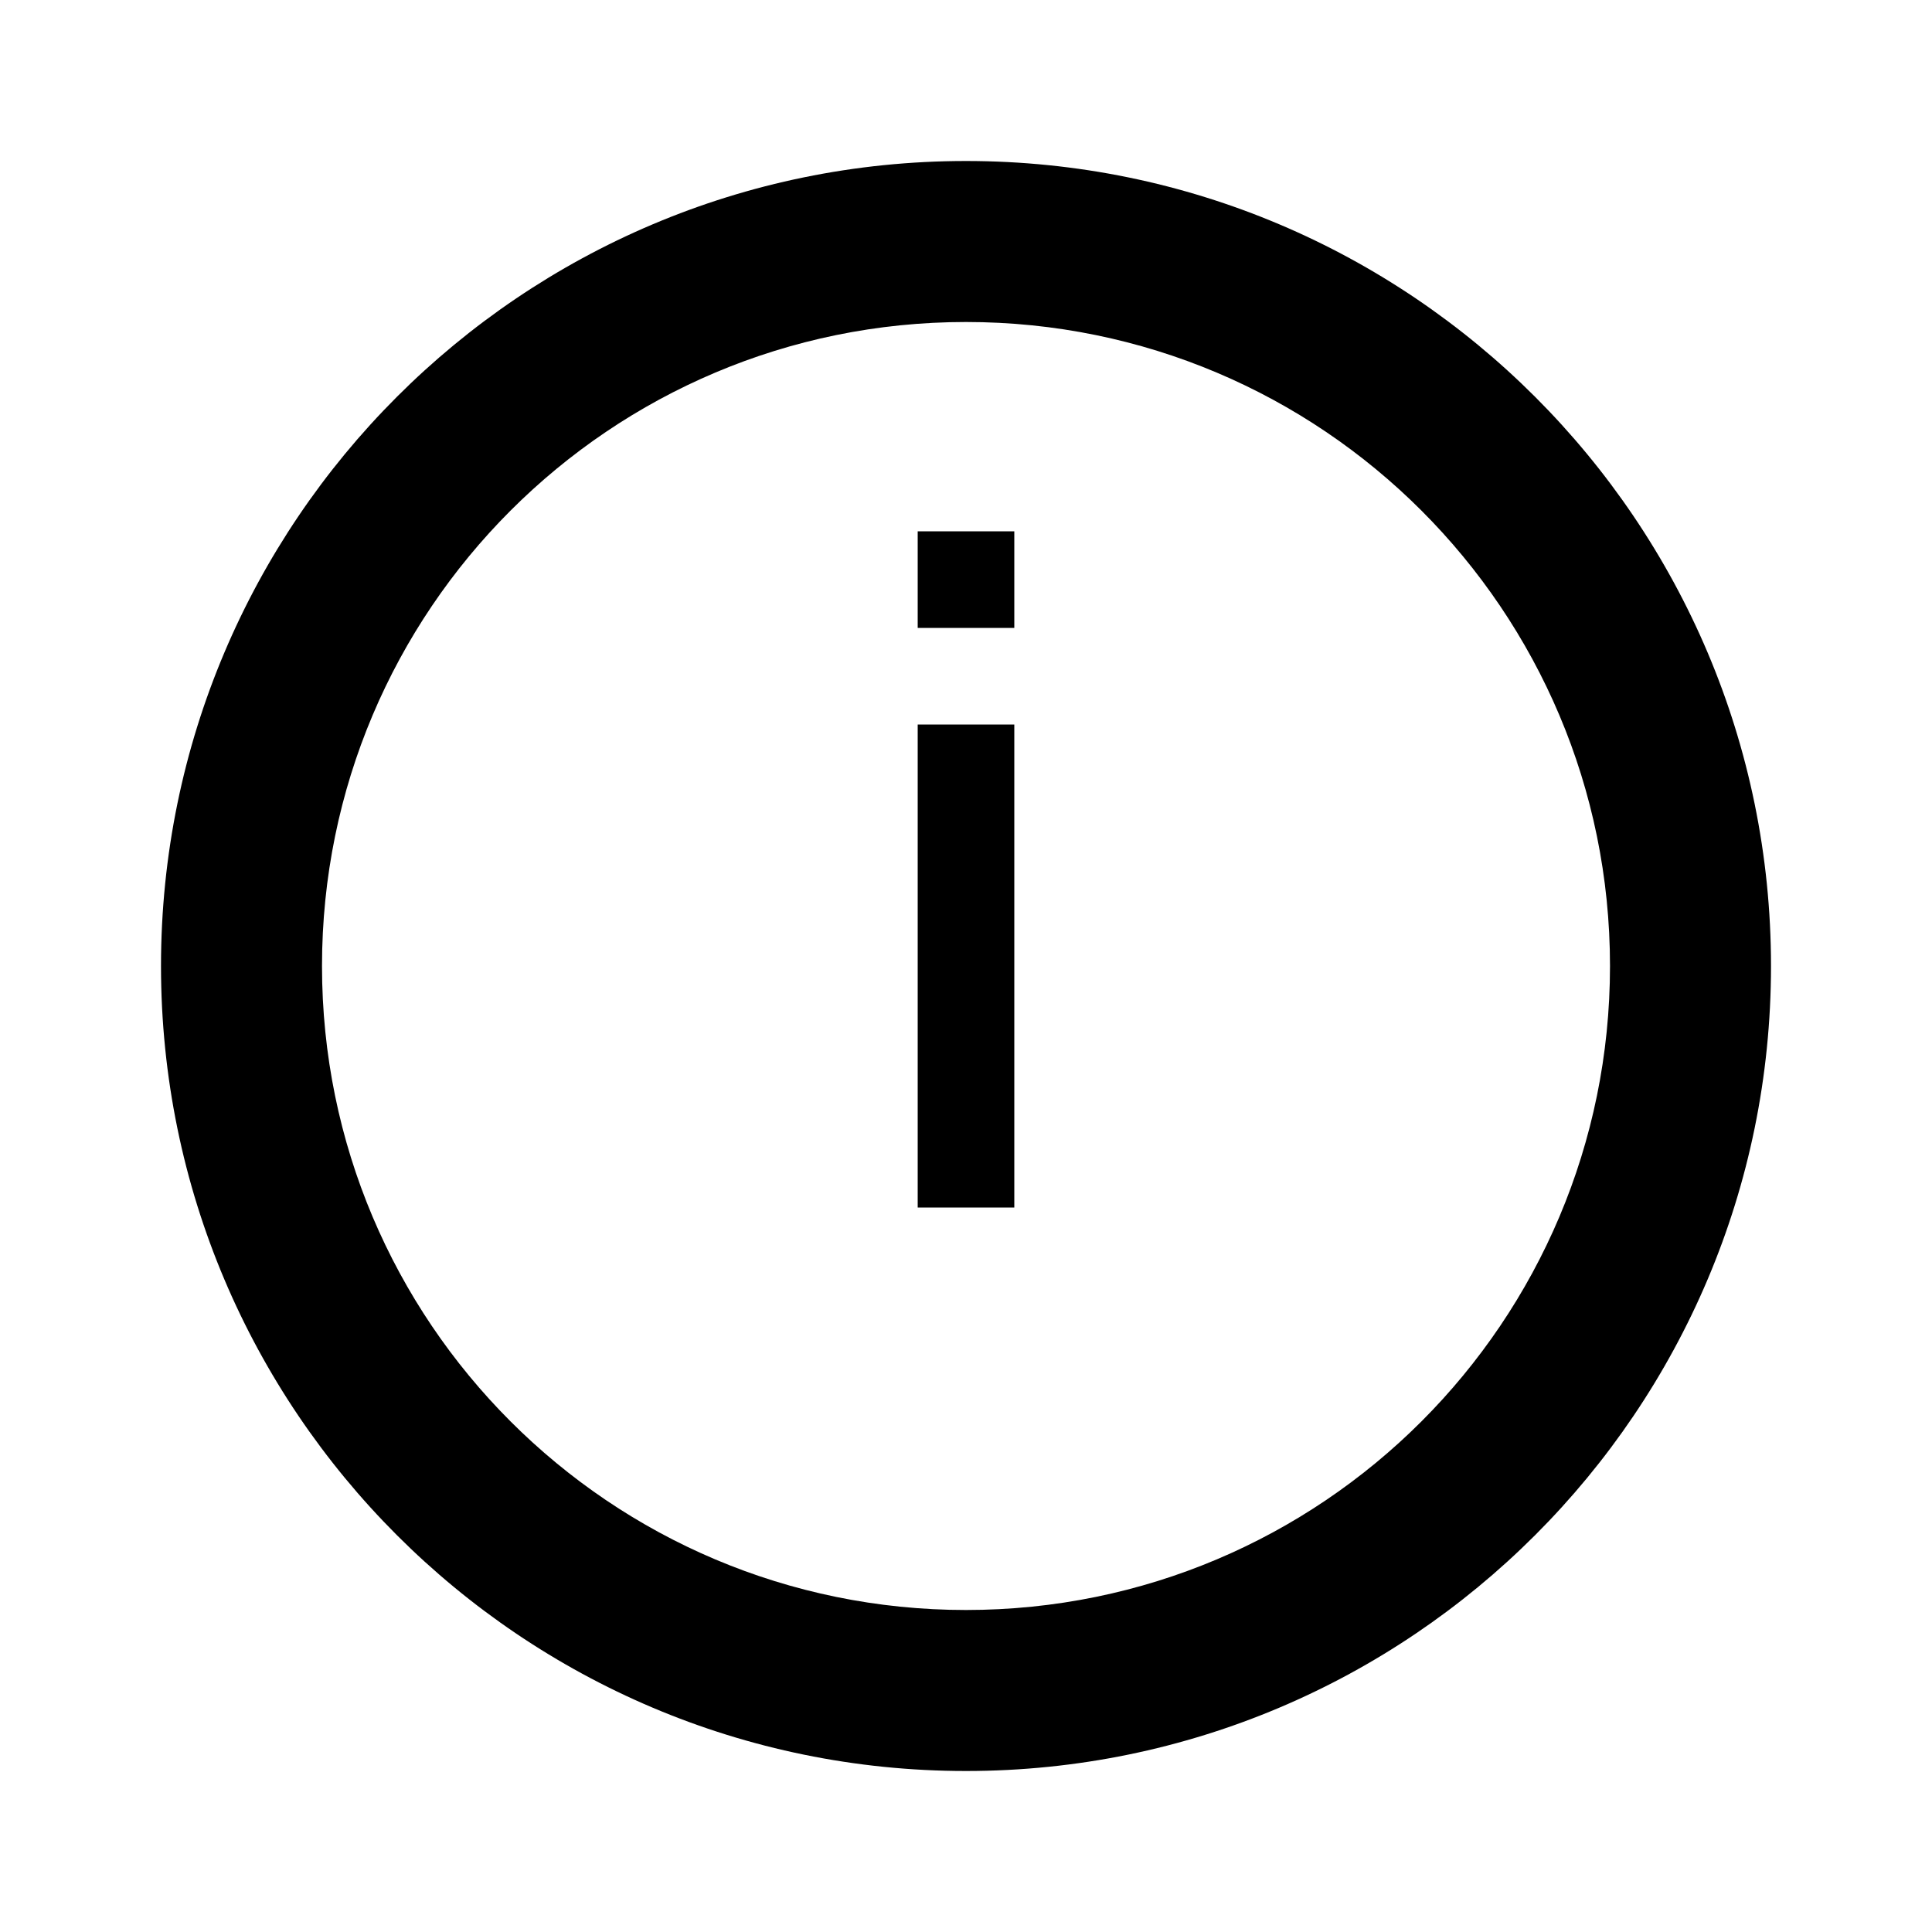
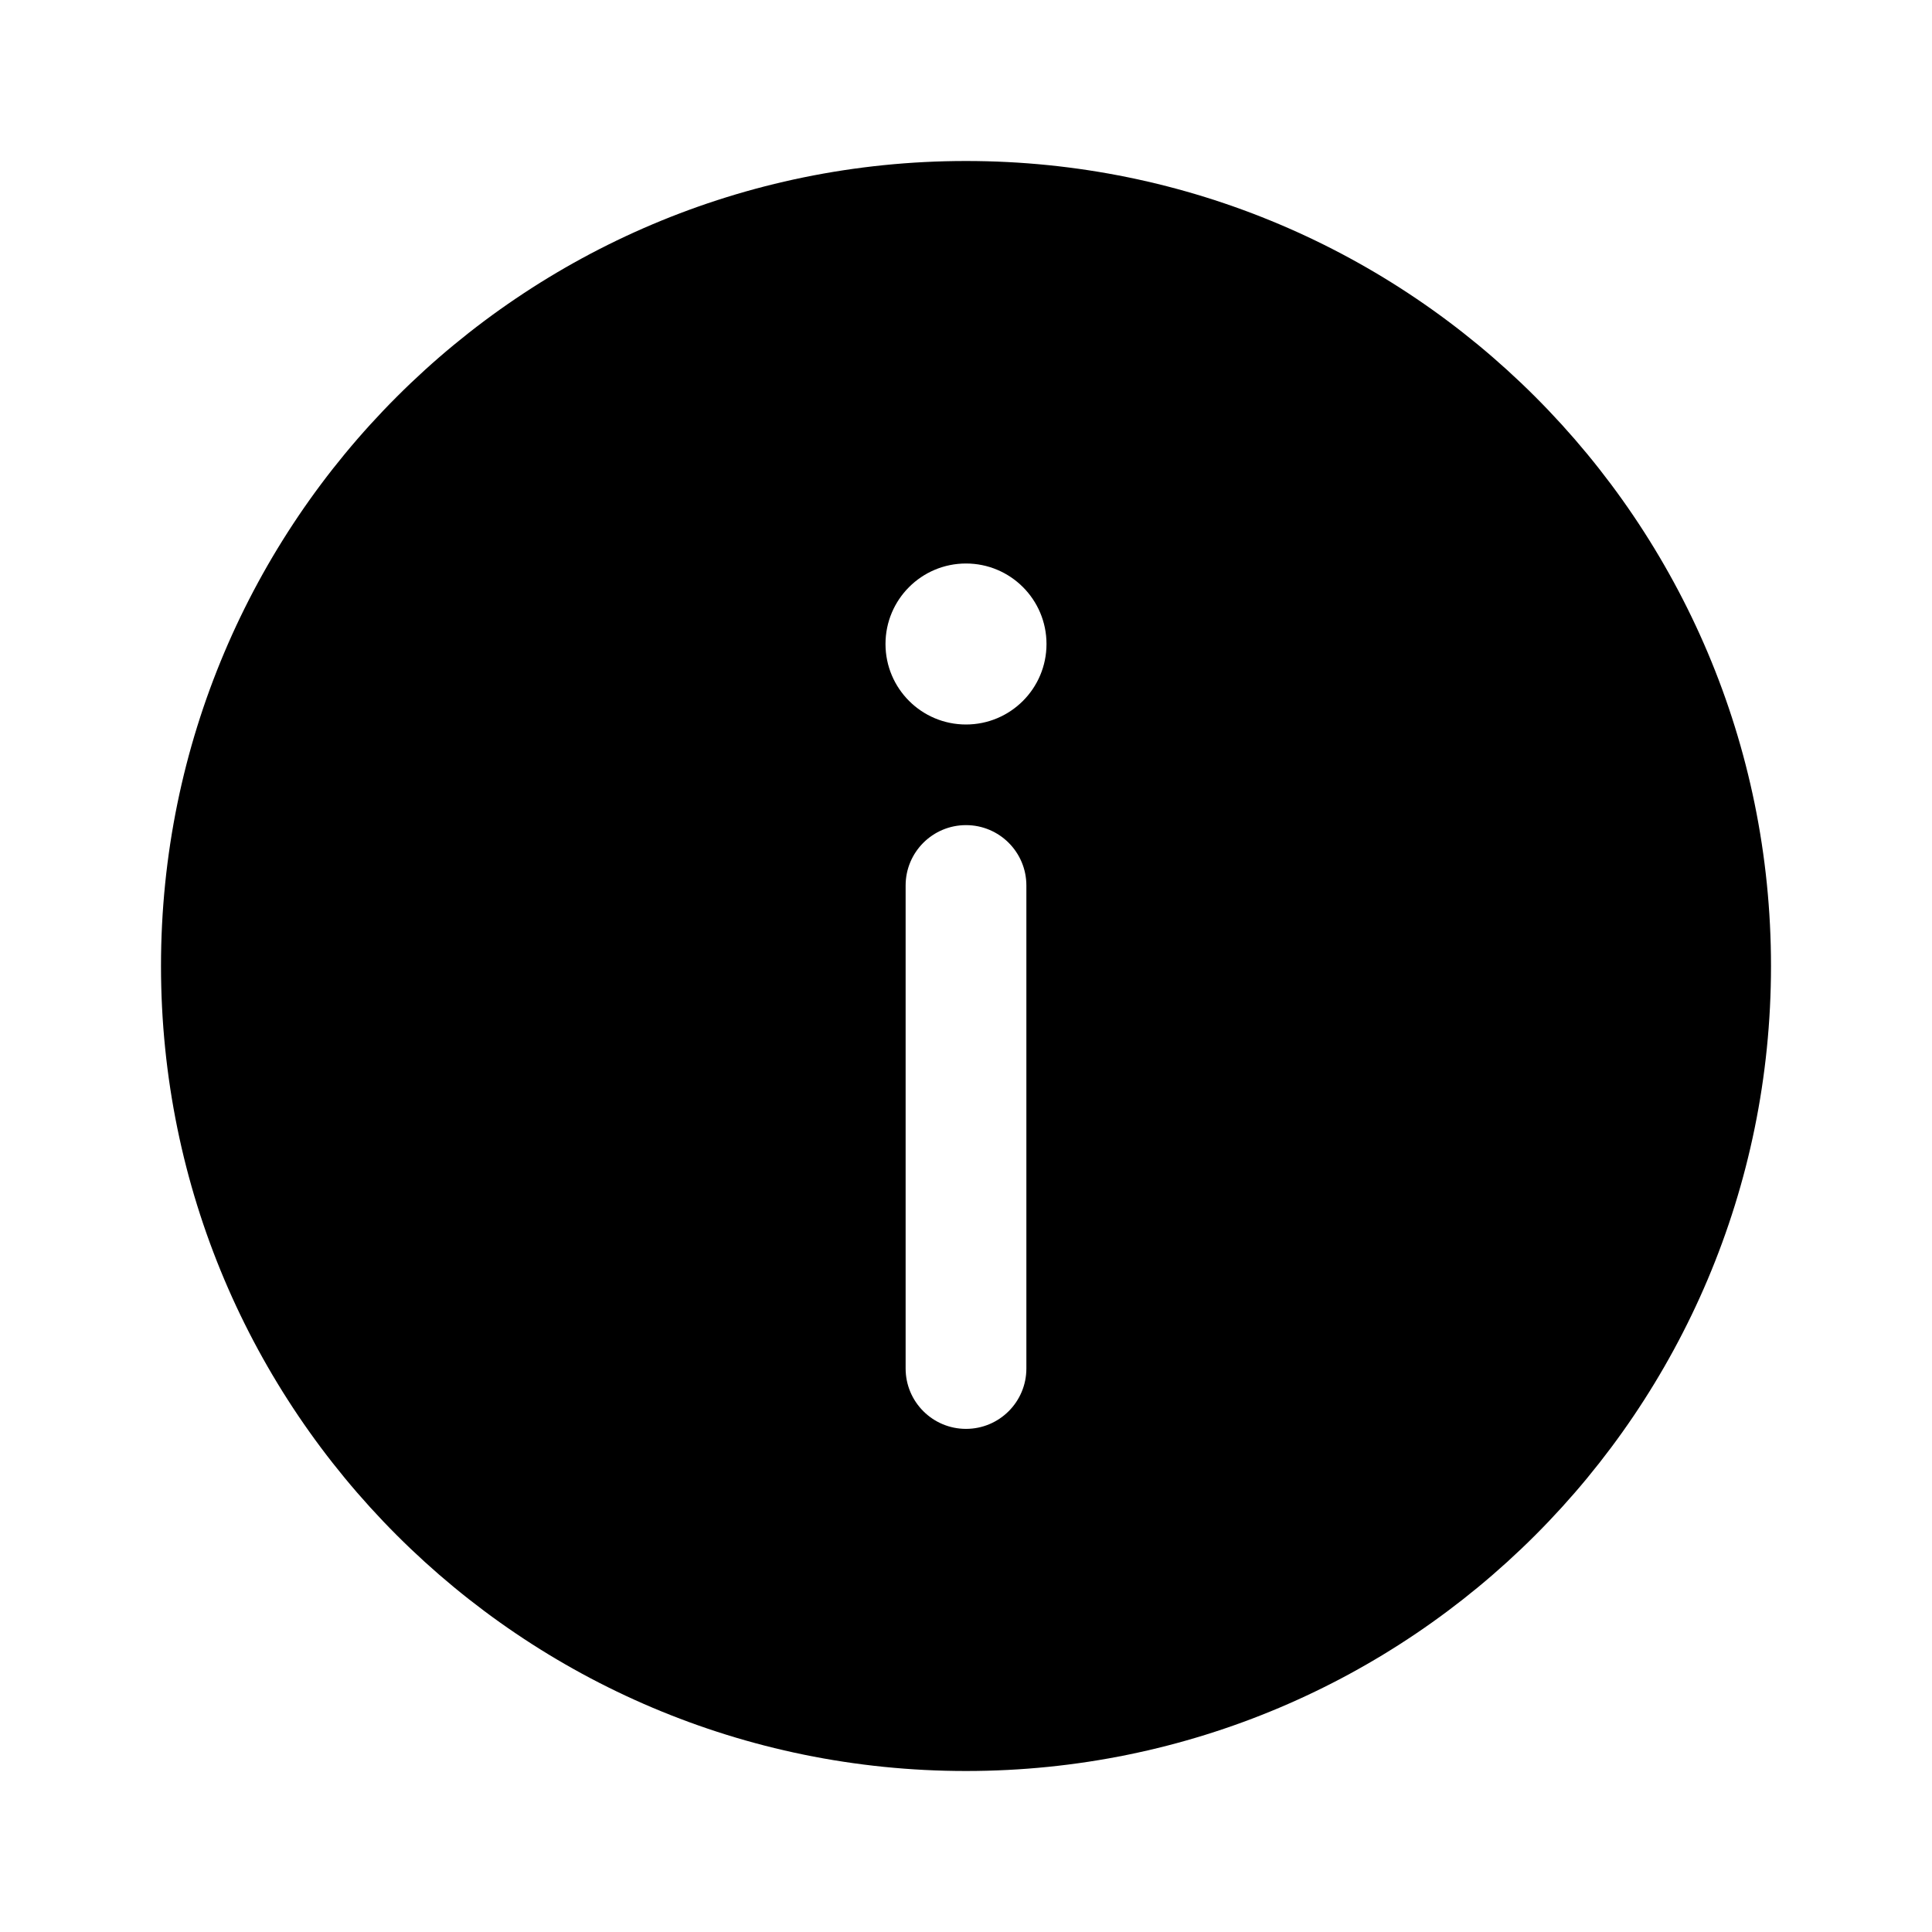
- <svg xmlns="http://www.w3.org/2000/svg" width="120" height="120" viewBox="0 0 120 120" fill="none">
-   <path d="M60 10C32.4 10 10 32.4 10 60C10 87.6 32.4 110 60 110C87.6 110 110 87.6 110 60C110 32.4 87.6 10 60 10ZM60 100C37.9 100 20 82.1 20 60C20 37.9 37.9 20 60 20C82.1 20 100 37.9 100 60C100 82.1 82.1 100 60 100ZM63 45H57V75H63V45ZM63 33H57V39H63V33Z" fill="currentColor" />
+ <svg xmlns="http://www.w3.org/2000/svg" width="128" height="128" viewBox="0 0 24 24">
+   <path fill="currentColor" fill-rule="evenodd" d="M22 12c0 5.523-4.477 10-10 10S2 17.523 2 12S6.477 2 12 2s10 4.477 10 10m-10 5.75a.75.75 0 0 0 .75-.75v-6a.75.75 0 0 0-1.5 0v6c0 .414.336.75.75.75M12 7a1 1 0 1 1 0 2a1 1 0 0 1 0-2" clip-rule="evenodd" />
</svg>
